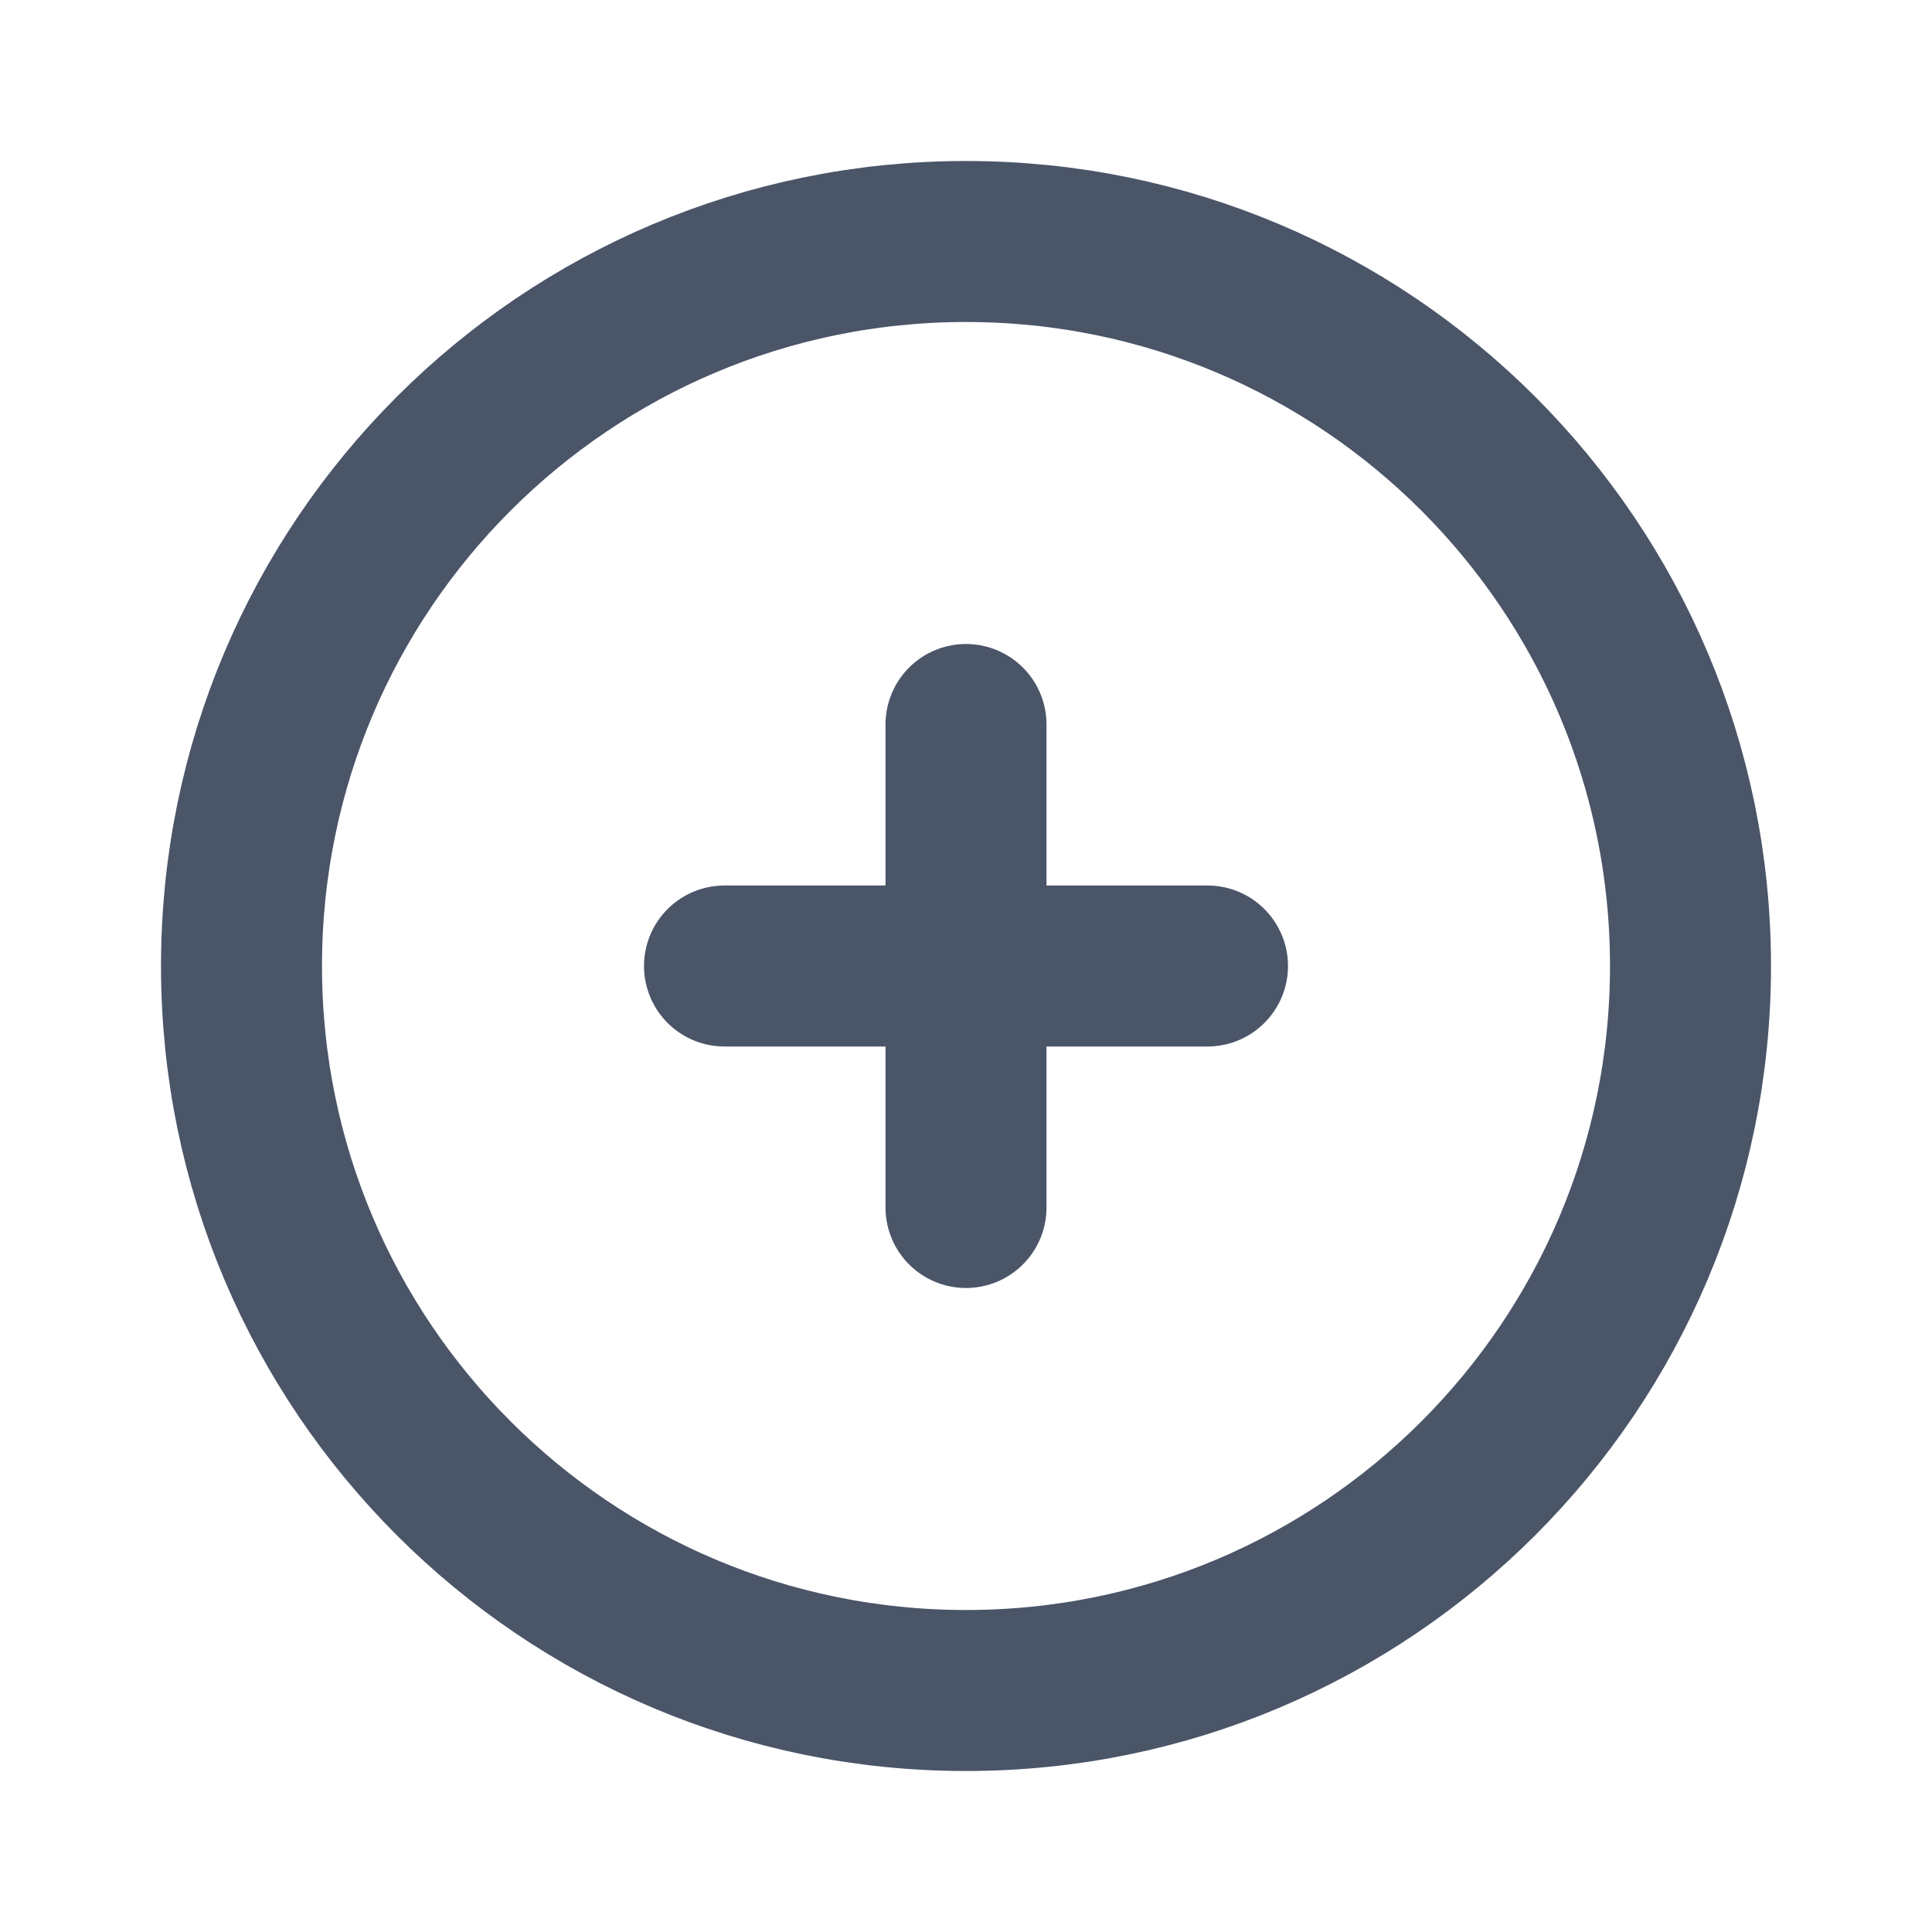
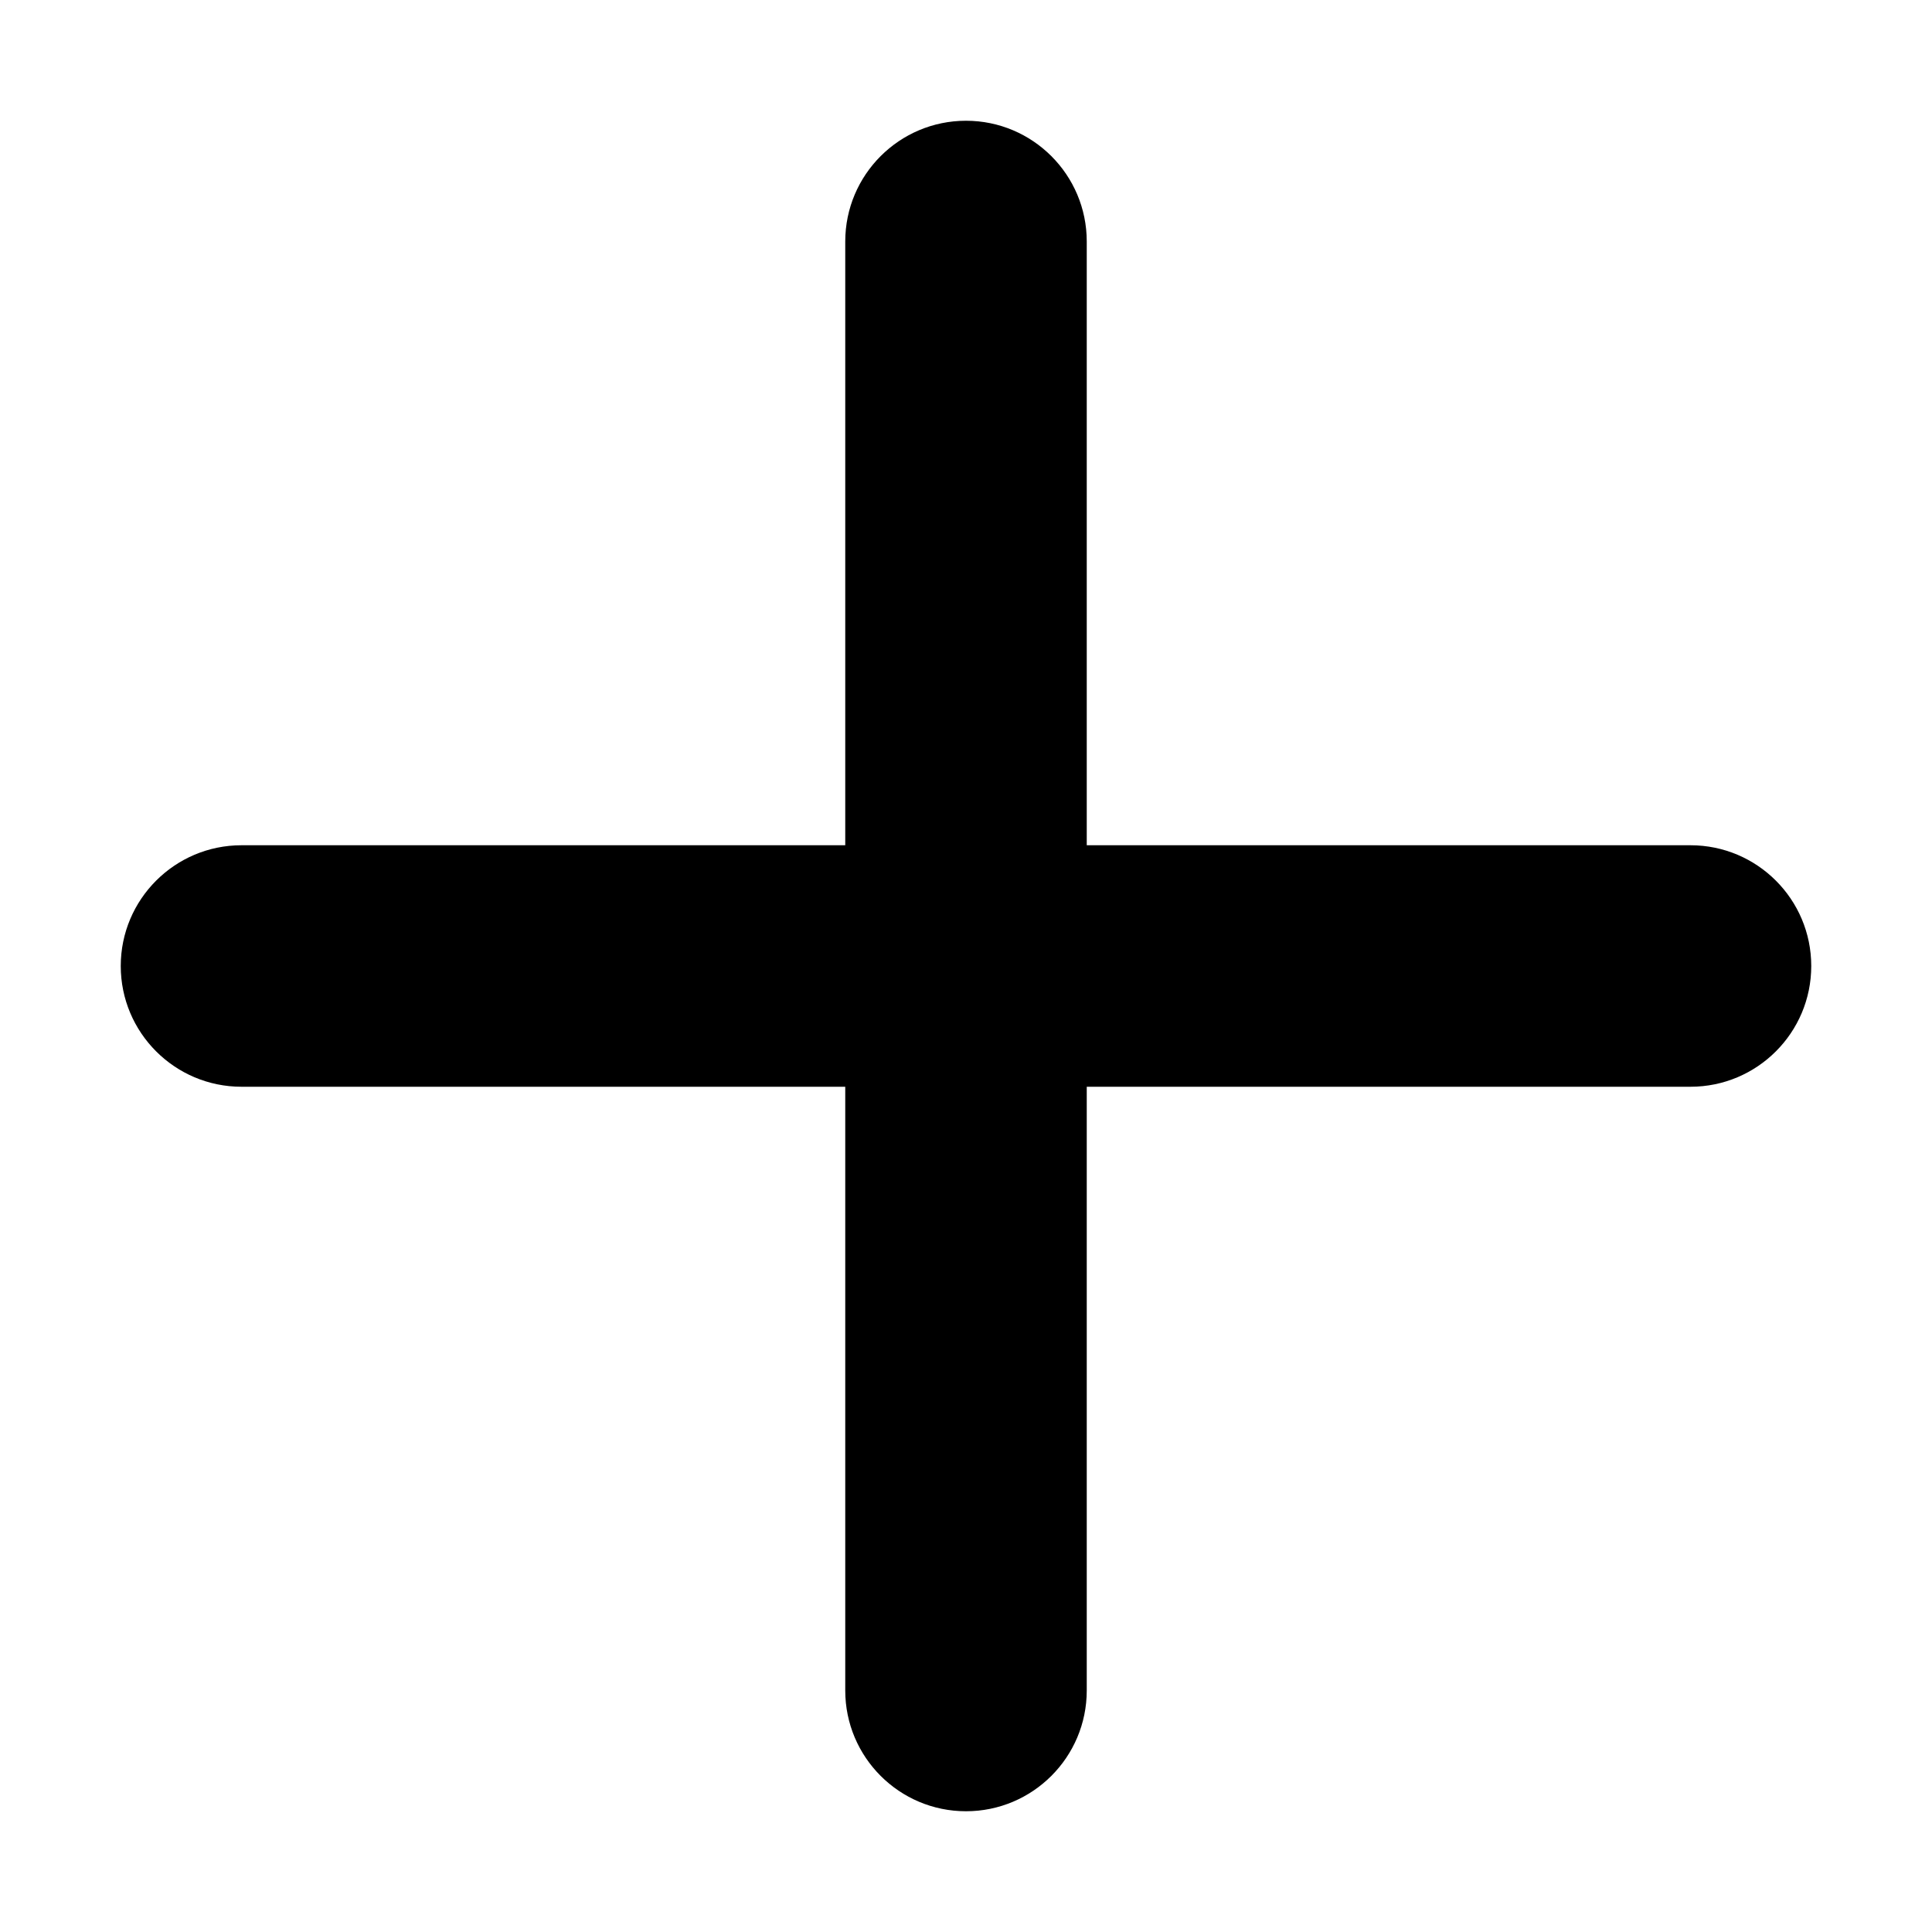
- <svg xmlns="http://www.w3.org/2000/svg" fill="none" height="24" viewBox="0 0 24 24" width="24">
-   <path d="M12 9V12M12 12V15M12 12H15M12 12H9M21 12C21 16.971 16.971 21 12 21C7.029 21 3 16.971 3 12C3 7.029 7.029 3 12 3C16.971 3 21 7.029 21 12Z" stroke="#4A5568" stroke-linecap="round" stroke-linejoin="round" stroke-width="2" />
+ <svg xmlns="http://www.w3.org/2000/svg" height="32px" id="Layer_1" style="enable-background:new 0 0 32 32;" version="1.1" viewBox="0 0 32 32" width="32px" xml:space="preserve">
+   <path d="M28,14H18V4c0-1.104-0.896-2-2-2s-2,0.896-2,2v10H4c-1.104,0-2,0.896-2,2s0.896,2,2,2h10v10c0,1.104,0.896,2,2,2  s2-0.896,2-2V18h10c1.104,0,2-0.896,2-2S29.104,14,28,14z" />
</svg>
